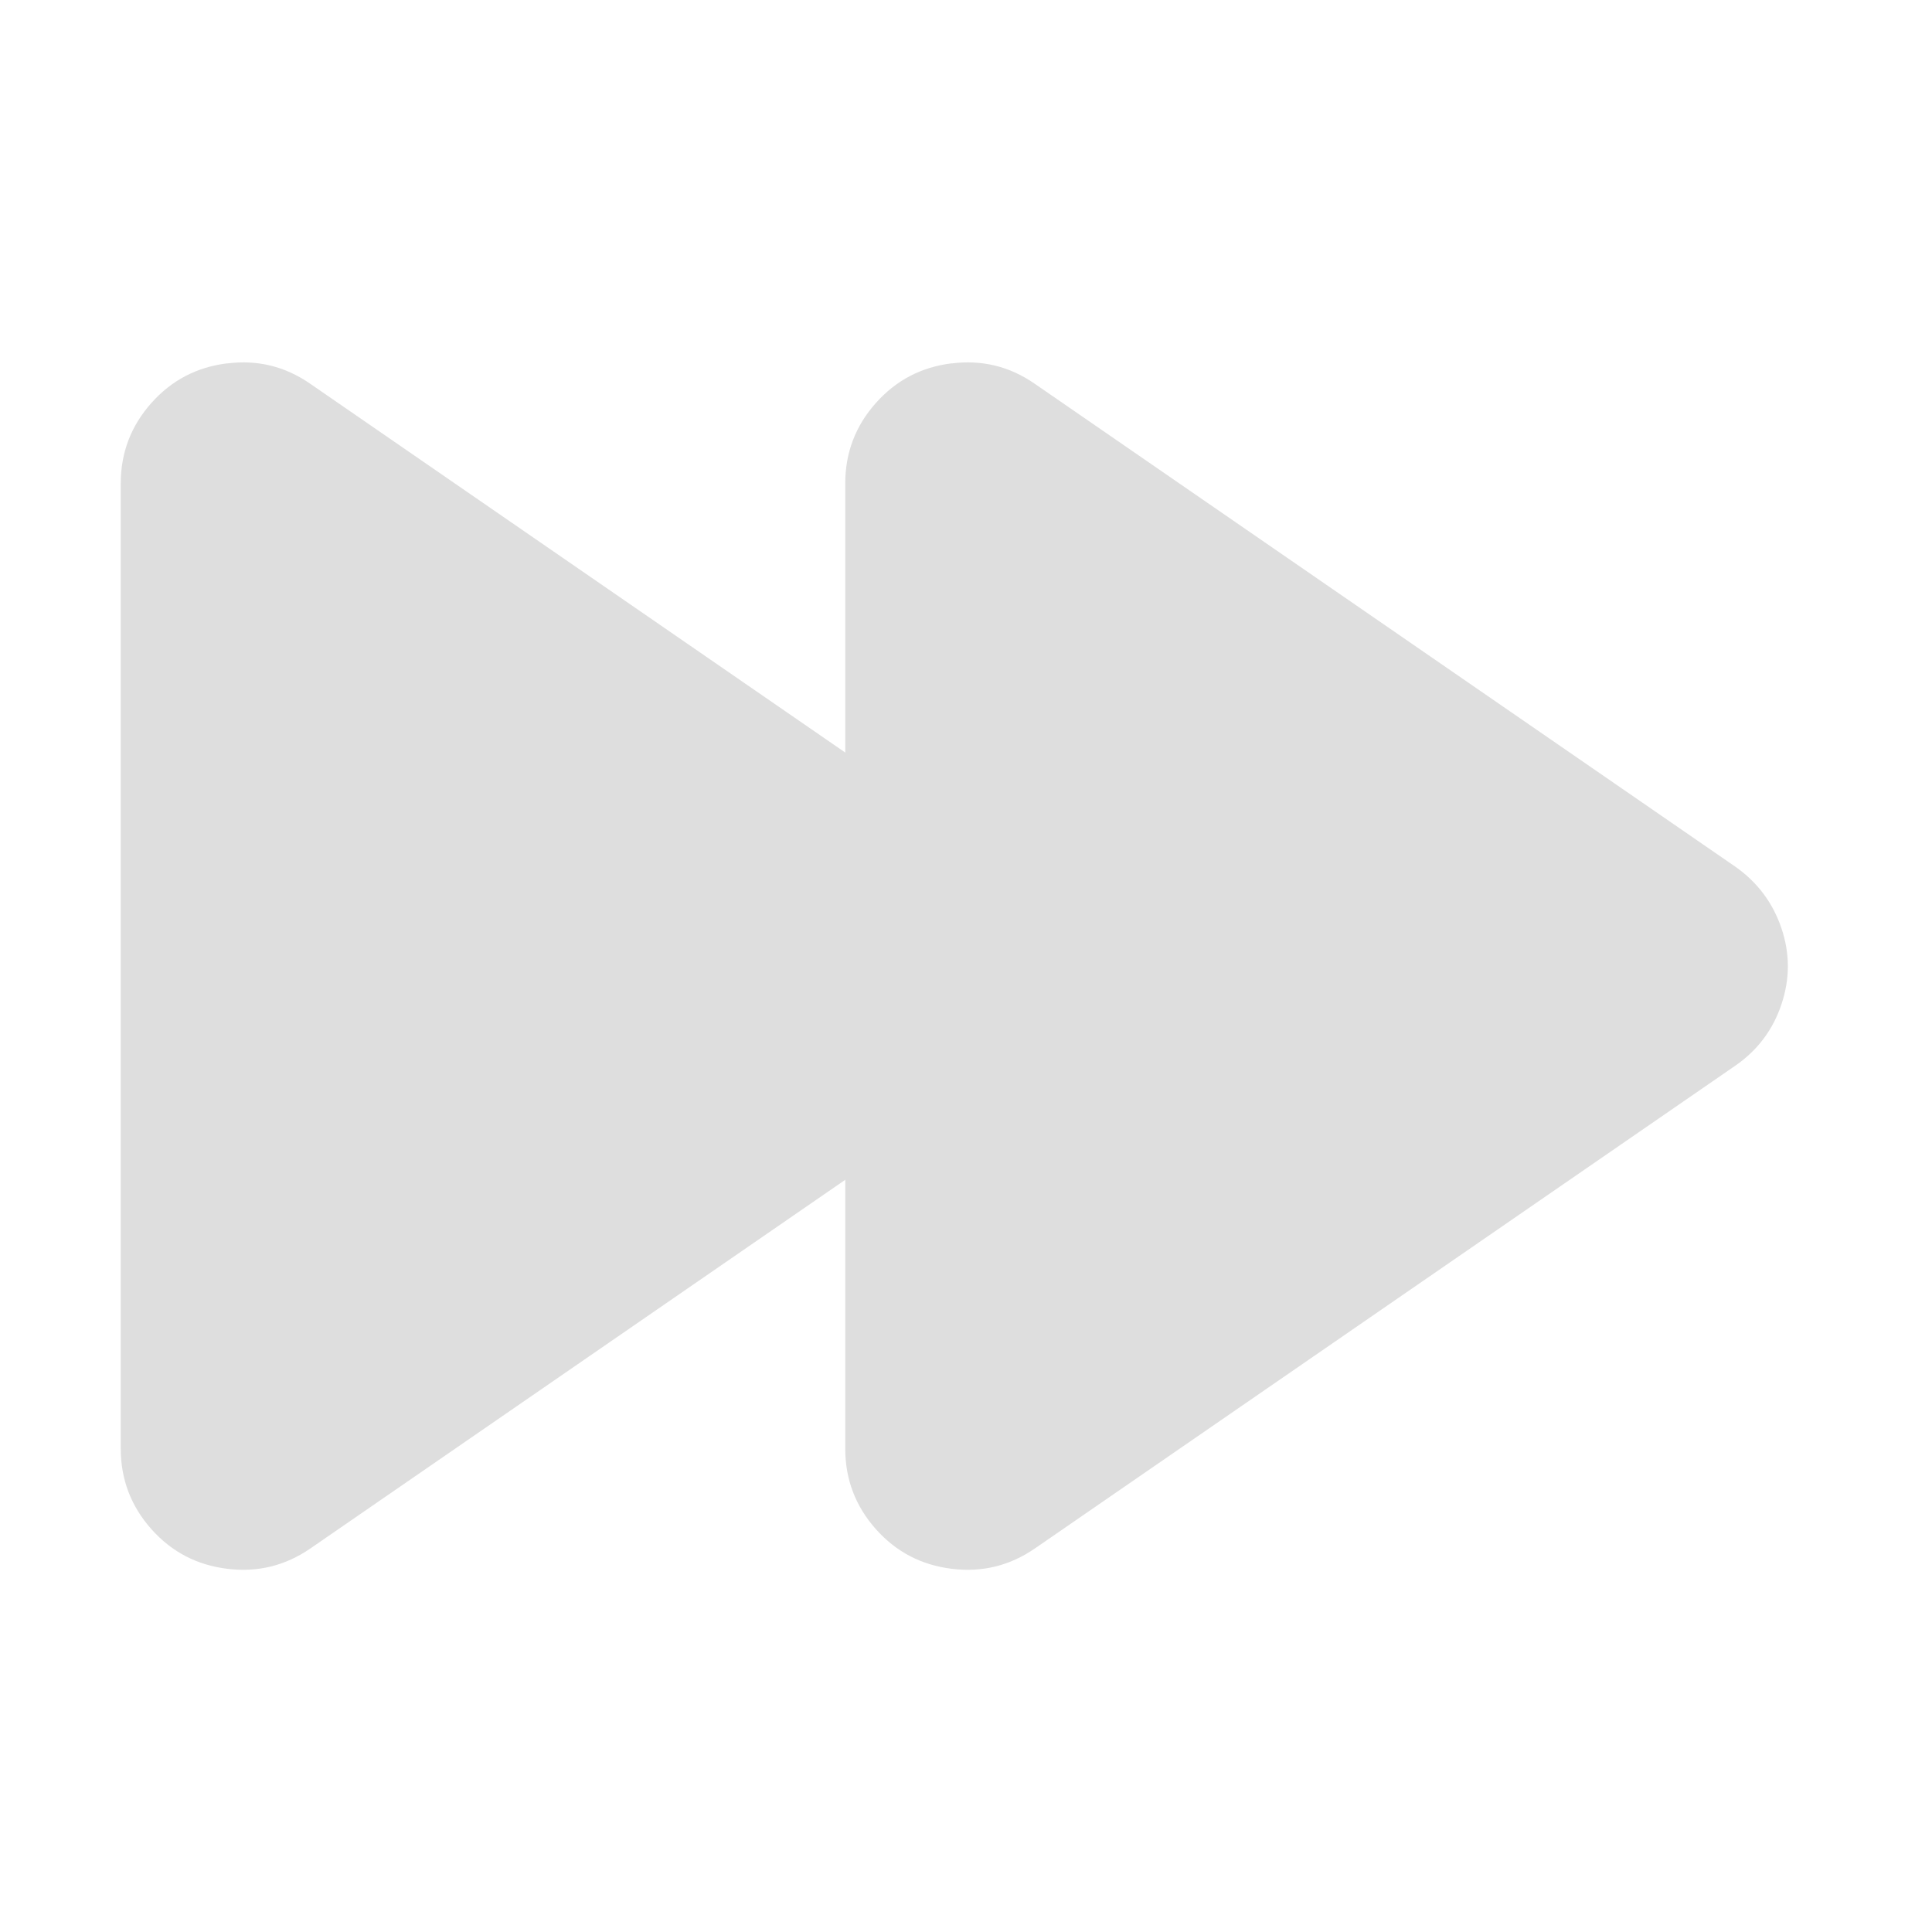
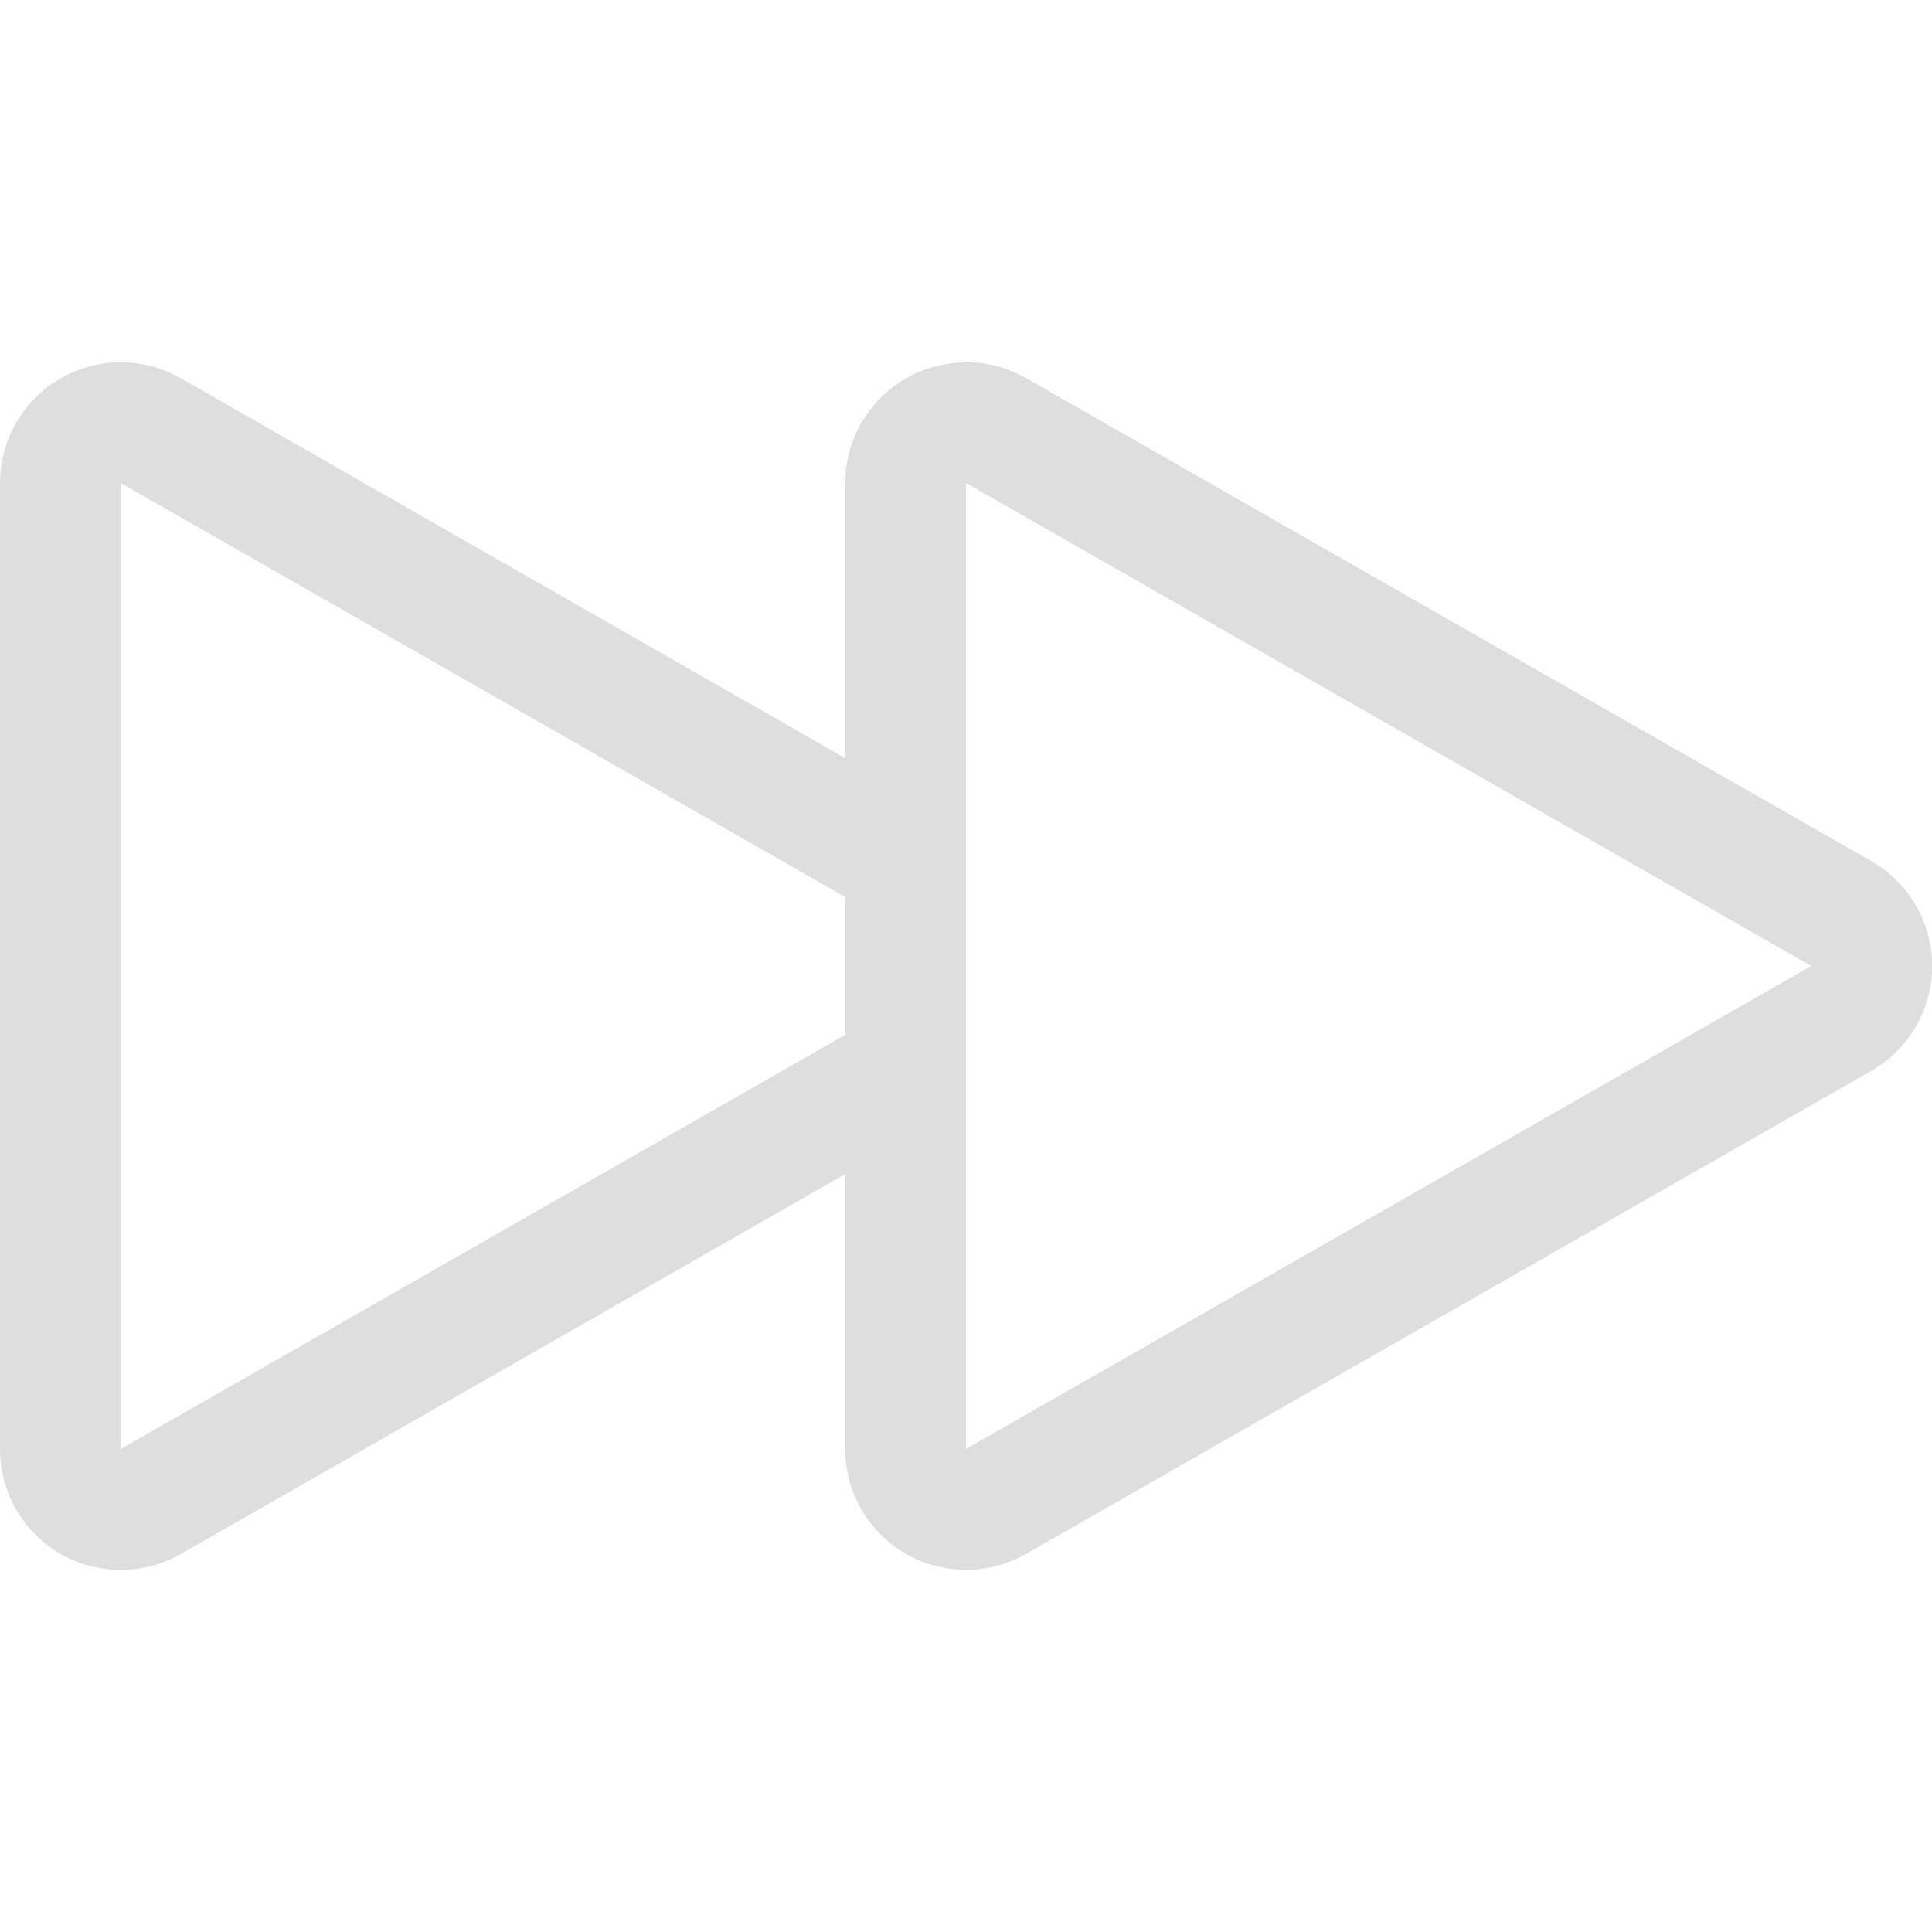
- <svg xmlns="http://www.w3.org/2000/svg" width="16" height="16" enable-background="new" version="1.1">
-   <path d="m1.881 3.009c-0.251 0.031-0.46 0.14-0.628 0.329s-0.253 0.411-0.253 0.665v7.995c0 0.253 0.085 0.476 0.253 0.665 0.168 0.189 0.377 0.298 0.628 0.329 0.251 0.031 0.479-0.024 0.689-0.168l5.799-3.997c0.185-0.127 0.314-0.299 0.384-0.509 0.071-0.212 0.071-0.421 0-0.631-0.071-0.21-0.198-0.38-0.381-0.509l-5.803-4c-0.209-0.145-0.439-0.2-0.689-0.168z" fill="#dedede" stroke-width="1.561" />
-   <path d="m7.881 3.009c-0.251 0.031-0.46 0.14-0.628 0.329s-0.253 0.411-0.253 0.665v7.995c0 0.253 0.085 0.476 0.253 0.665 0.168 0.189 0.377 0.298 0.628 0.329 0.251 0.031 0.479-0.024 0.689-0.168l5.799-3.997c0.185-0.127 0.314-0.299 0.384-0.509 0.071-0.212 0.071-0.421 0-0.631-0.071-0.21-0.198-0.38-0.381-0.509l-5.803-4c-0.209-0.145-0.439-0.2-0.689-0.168z" fill="#dedede" stroke-width="1.561" />
+ <svg xmlns="http://www.w3.org/2000/svg" version="1.1" viewBox="0 0 16 16">
+   <defs>
+     <style id="current-color-scheme" type="text/css">.ColorScheme-Text {
+         color:#dedede;
+       }</style>
+   </defs>
+   <path class="ColorScheme-Text" d="m8.037 3a1 1 0 0 1 0.459 0.131l7 4a1 1 0 0 1 0 1.738l-7 4a1 1 0 0 1-1.496-0.869v-2.277l-5.504 3.147a1 1 0 0 1-1.496-0.869v-8a1 1 0 0 1 1.037-1 1 1 0 0 1 0.459 0.131l5.504 3.147v-2.277a1 1 0 0 1 1.037-1zm-0.037 1v8l7-4zm-7 0v8l6-3.43v-1.141z" fill="currentColor" />
</svg>
